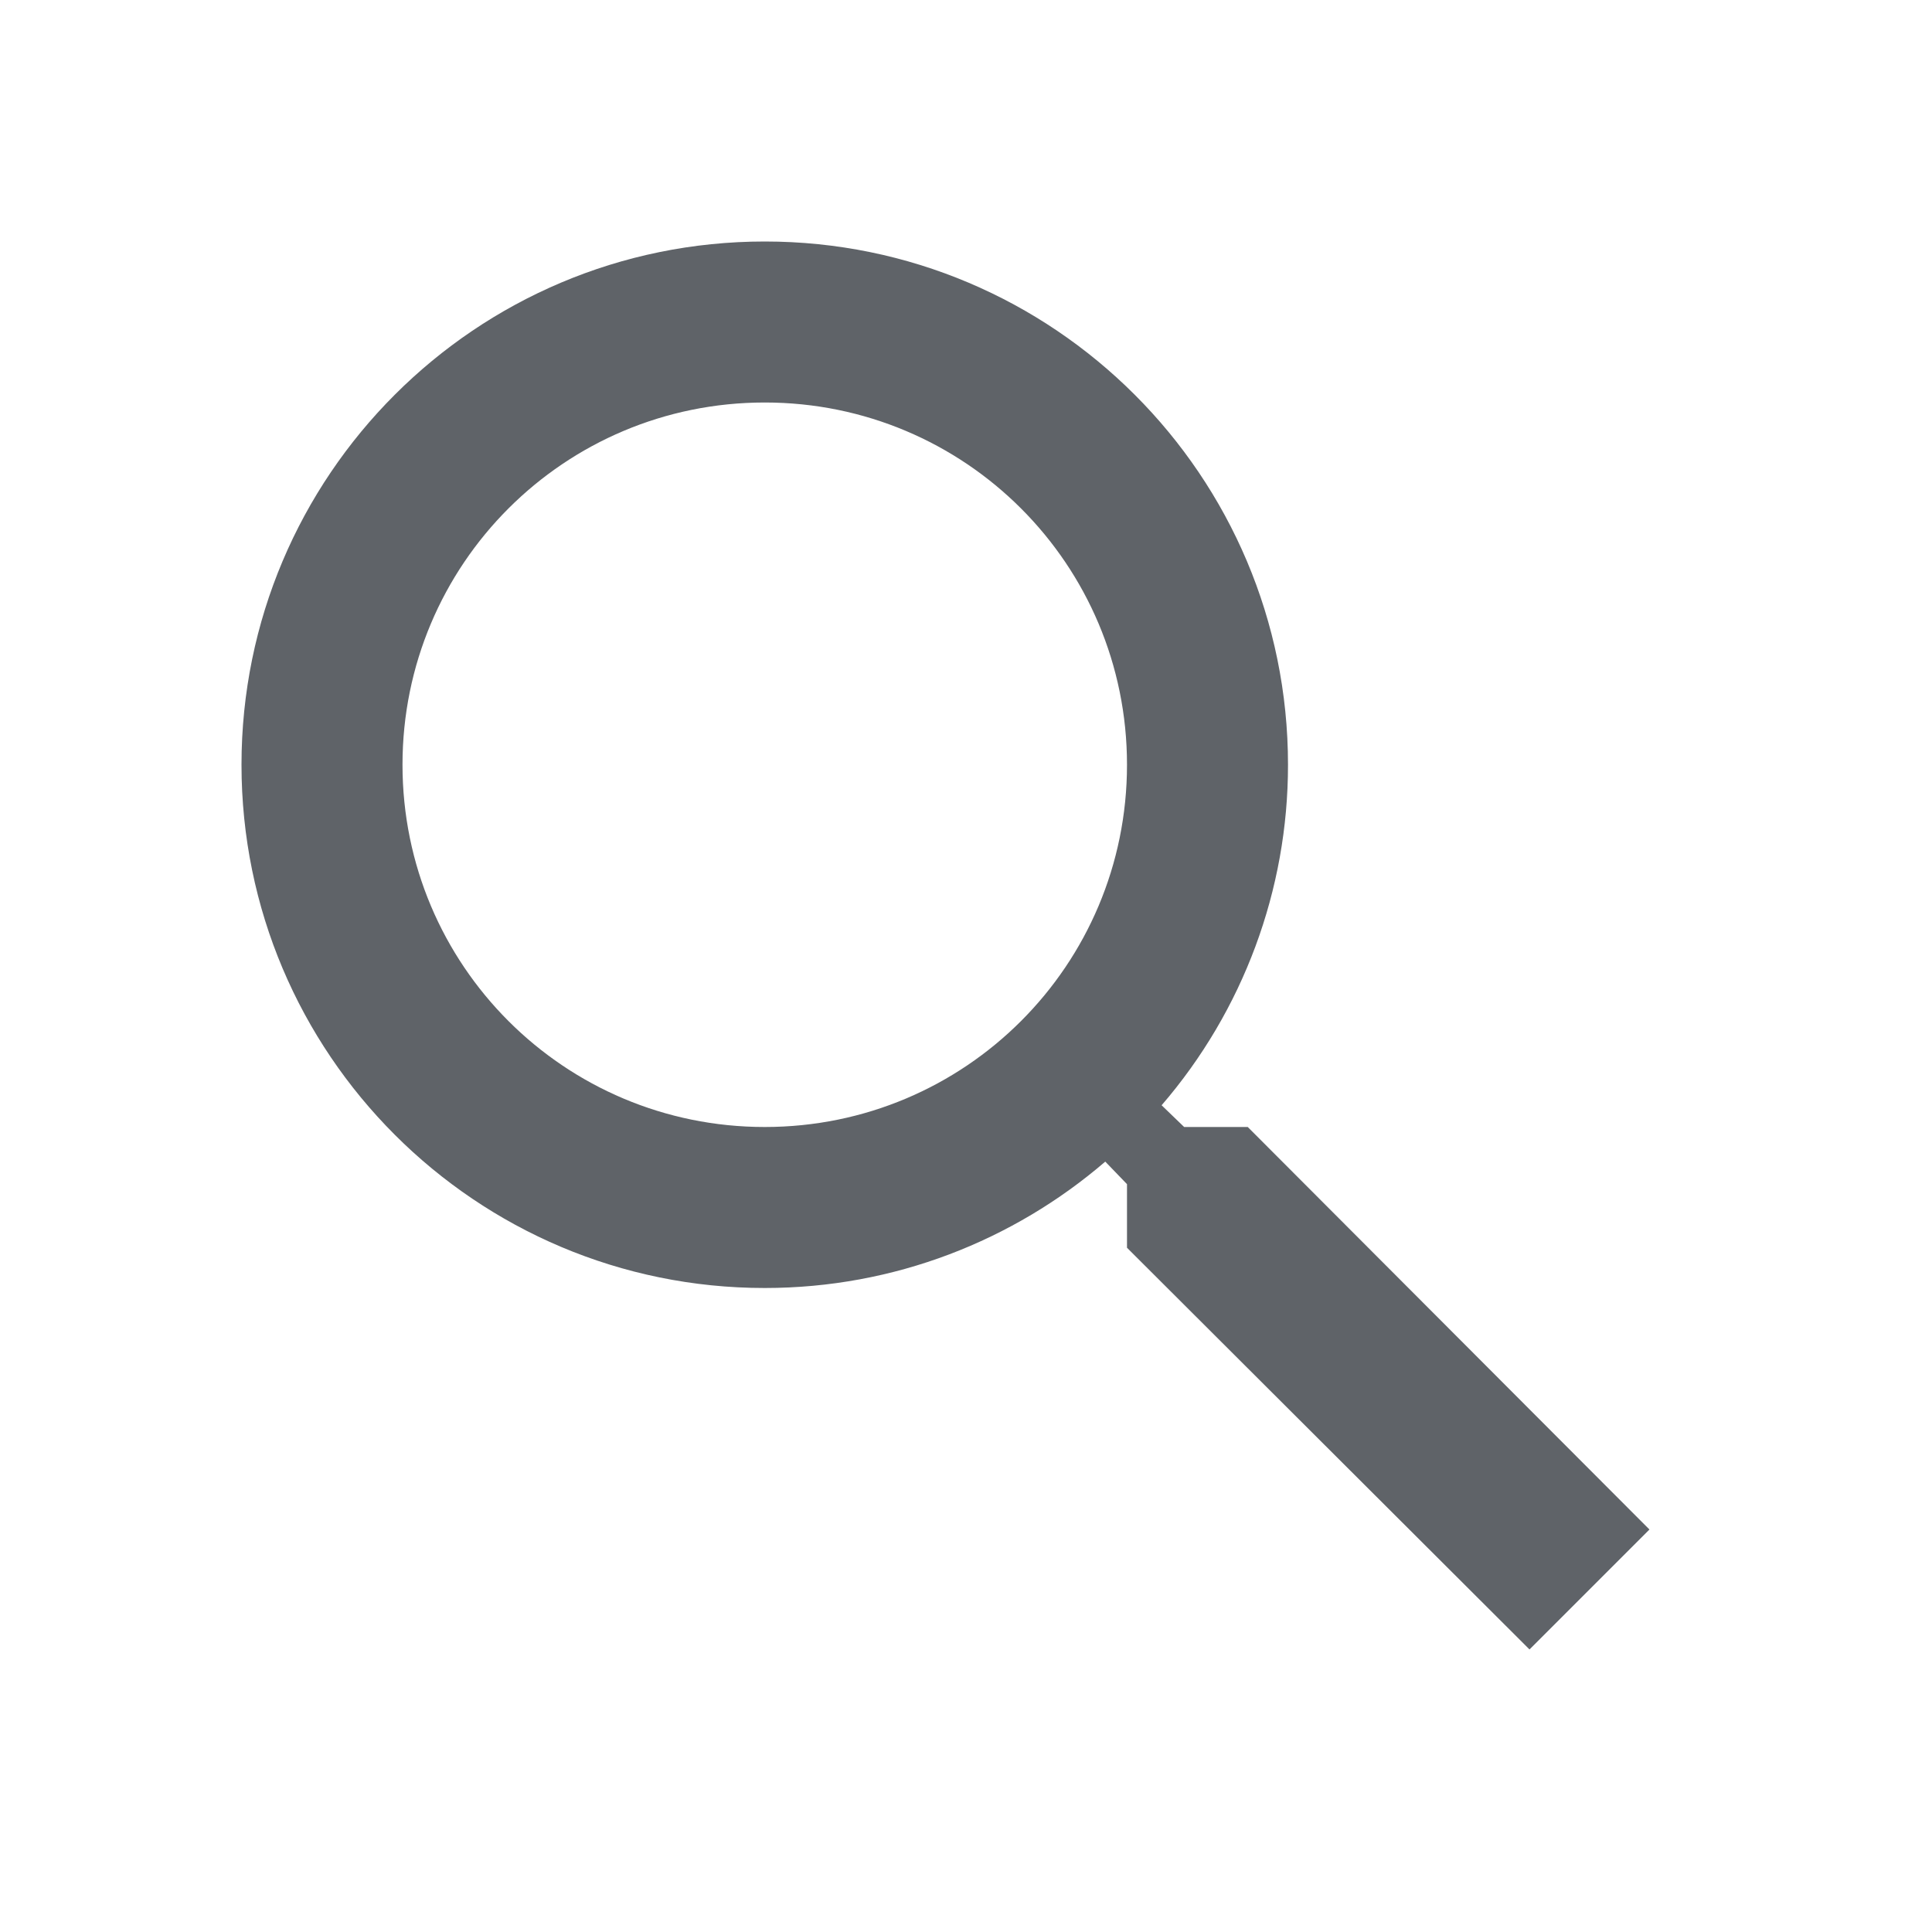
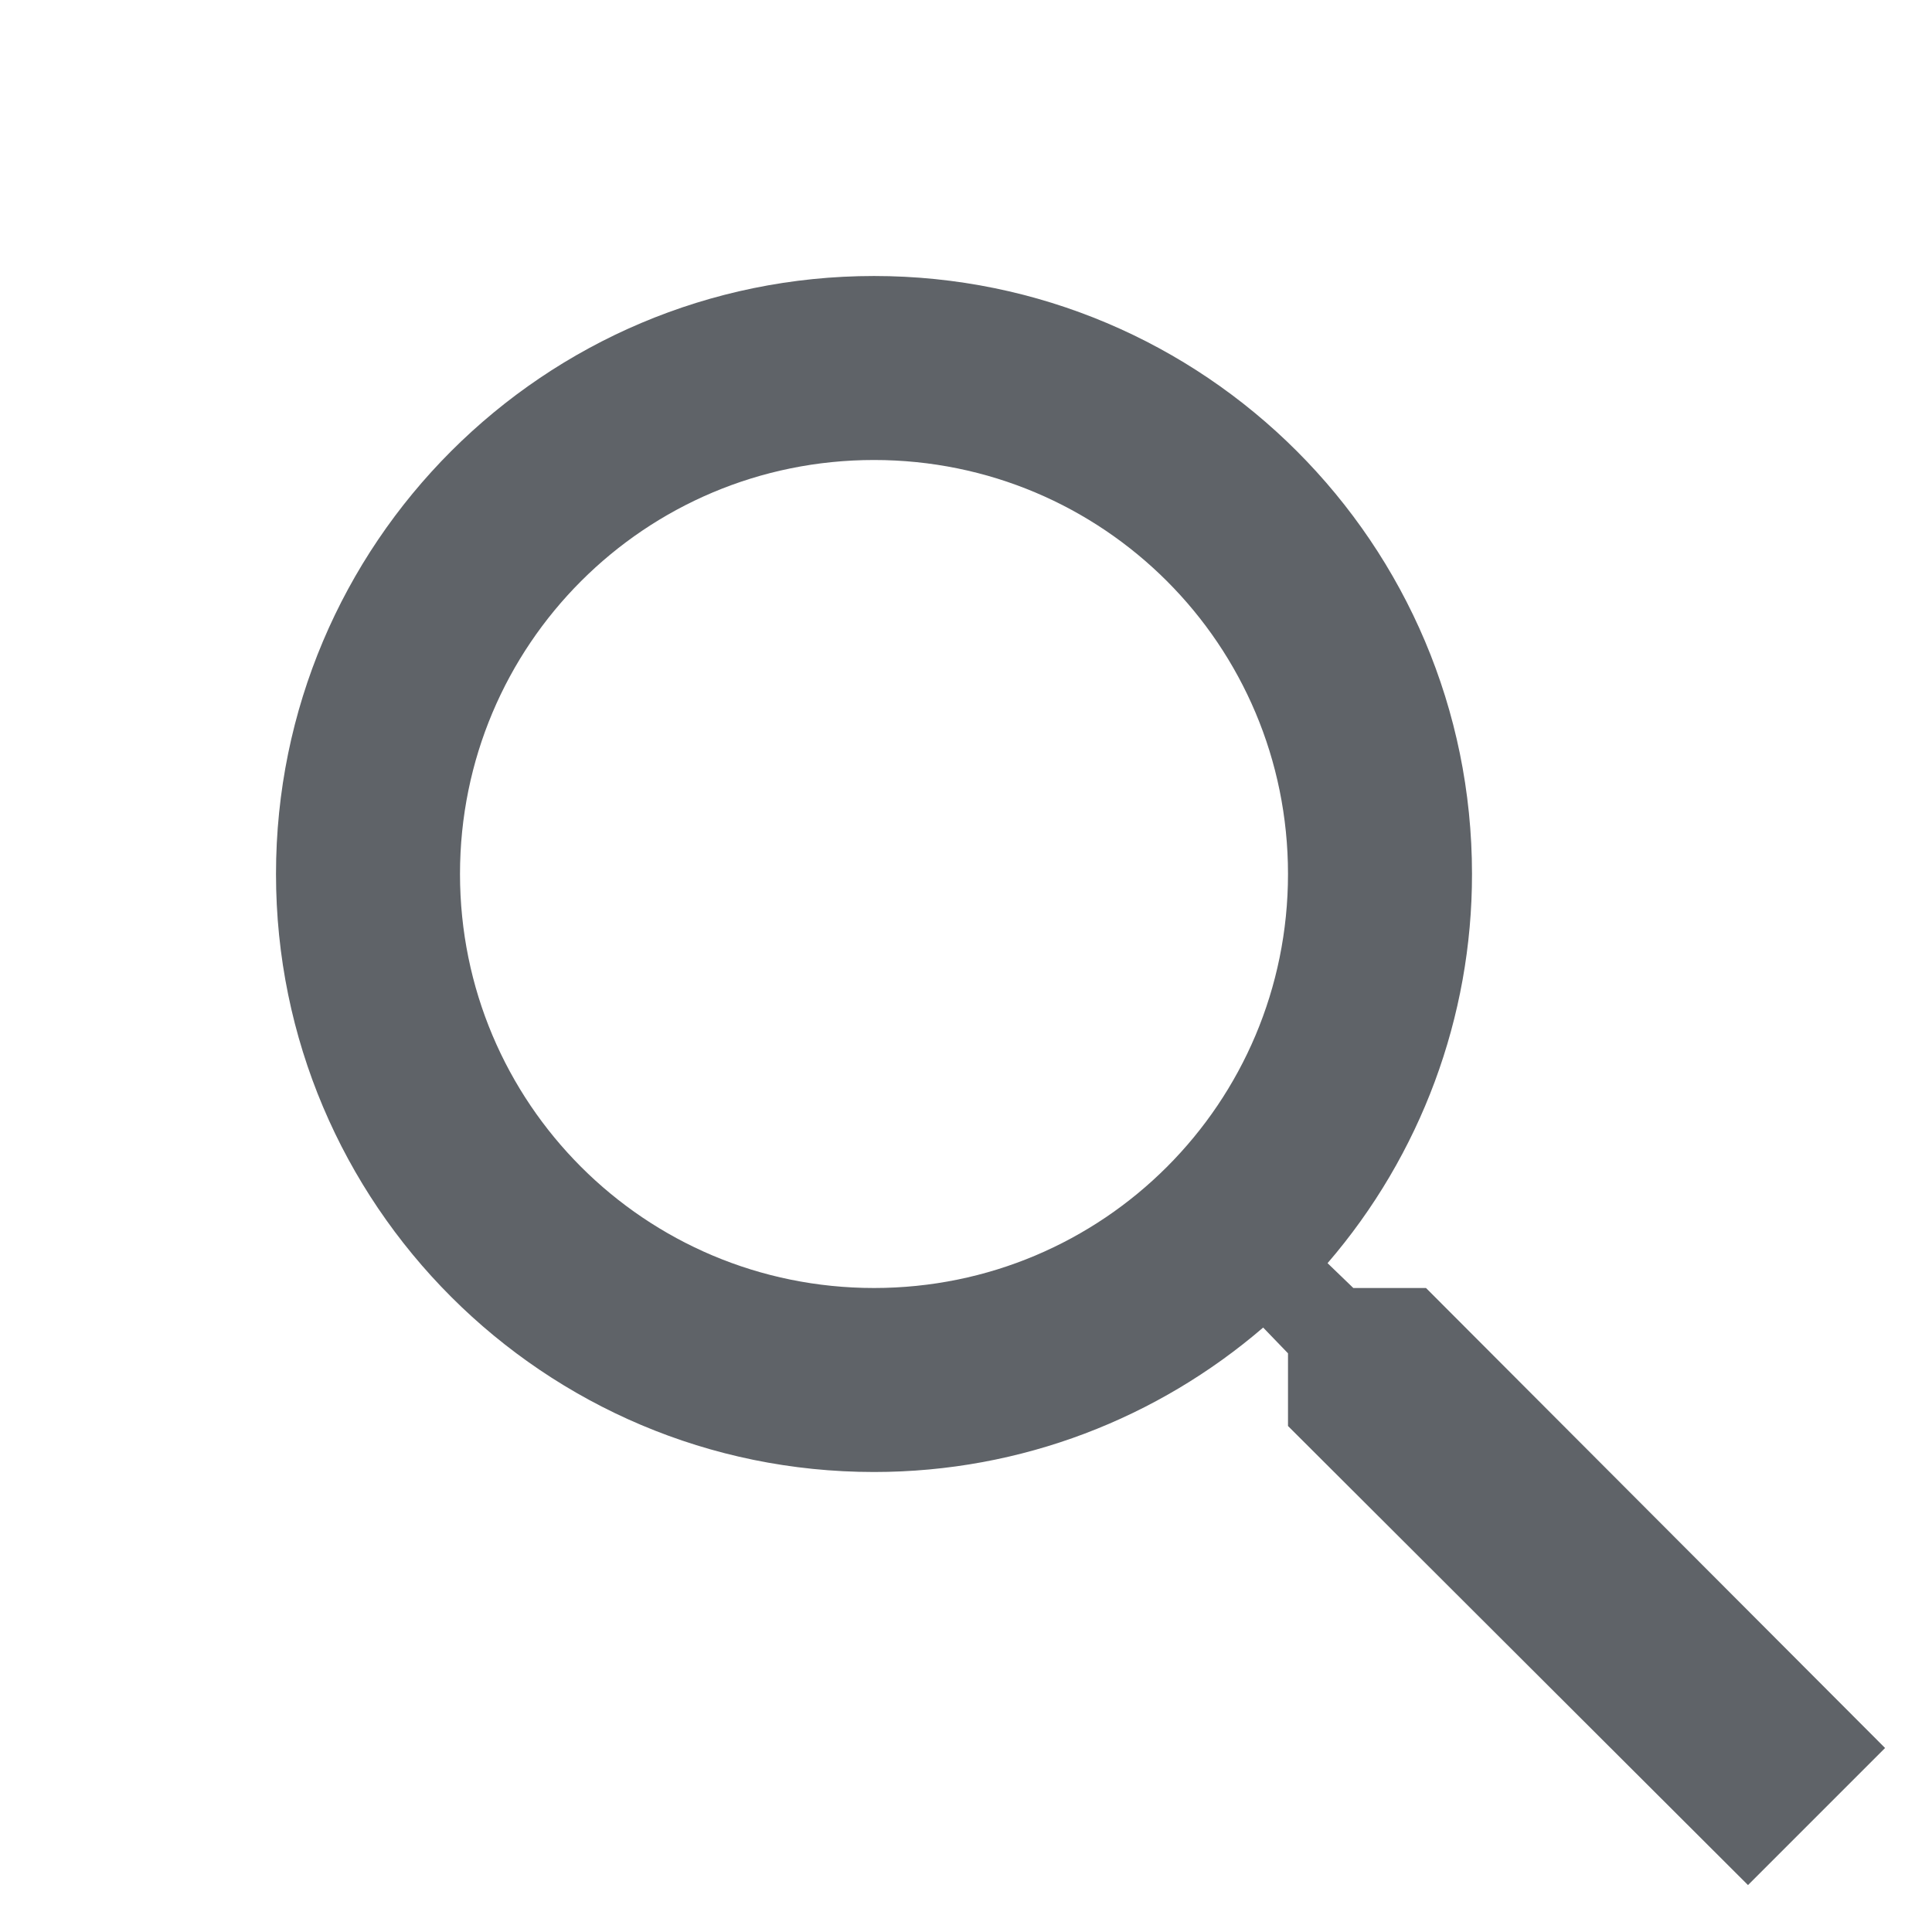
- <svg xmlns="http://www.w3.org/2000/svg" width="24" height="24" fill="#5F6368">
+ <svg xmlns="http://www.w3.org/2000/svg" width="21" height="21" fill="#5F6368">
  <path d="M15.5 14h-.79l-.28-.27A6.471 6.471 0 0 0 16 9.5 6.5 6.5 0 1 0 9.5 16c1.61 0 3.09-.59 4.23-1.57l.27.28v.79l5 4.99L20.49 19l-4.99-5zm-6 0C7.01 14 5 11.99 5 9.5S7.01 5 9.5 5 14 7.01 14 9.5 11.99 14 9.5 14z" />
</svg>
